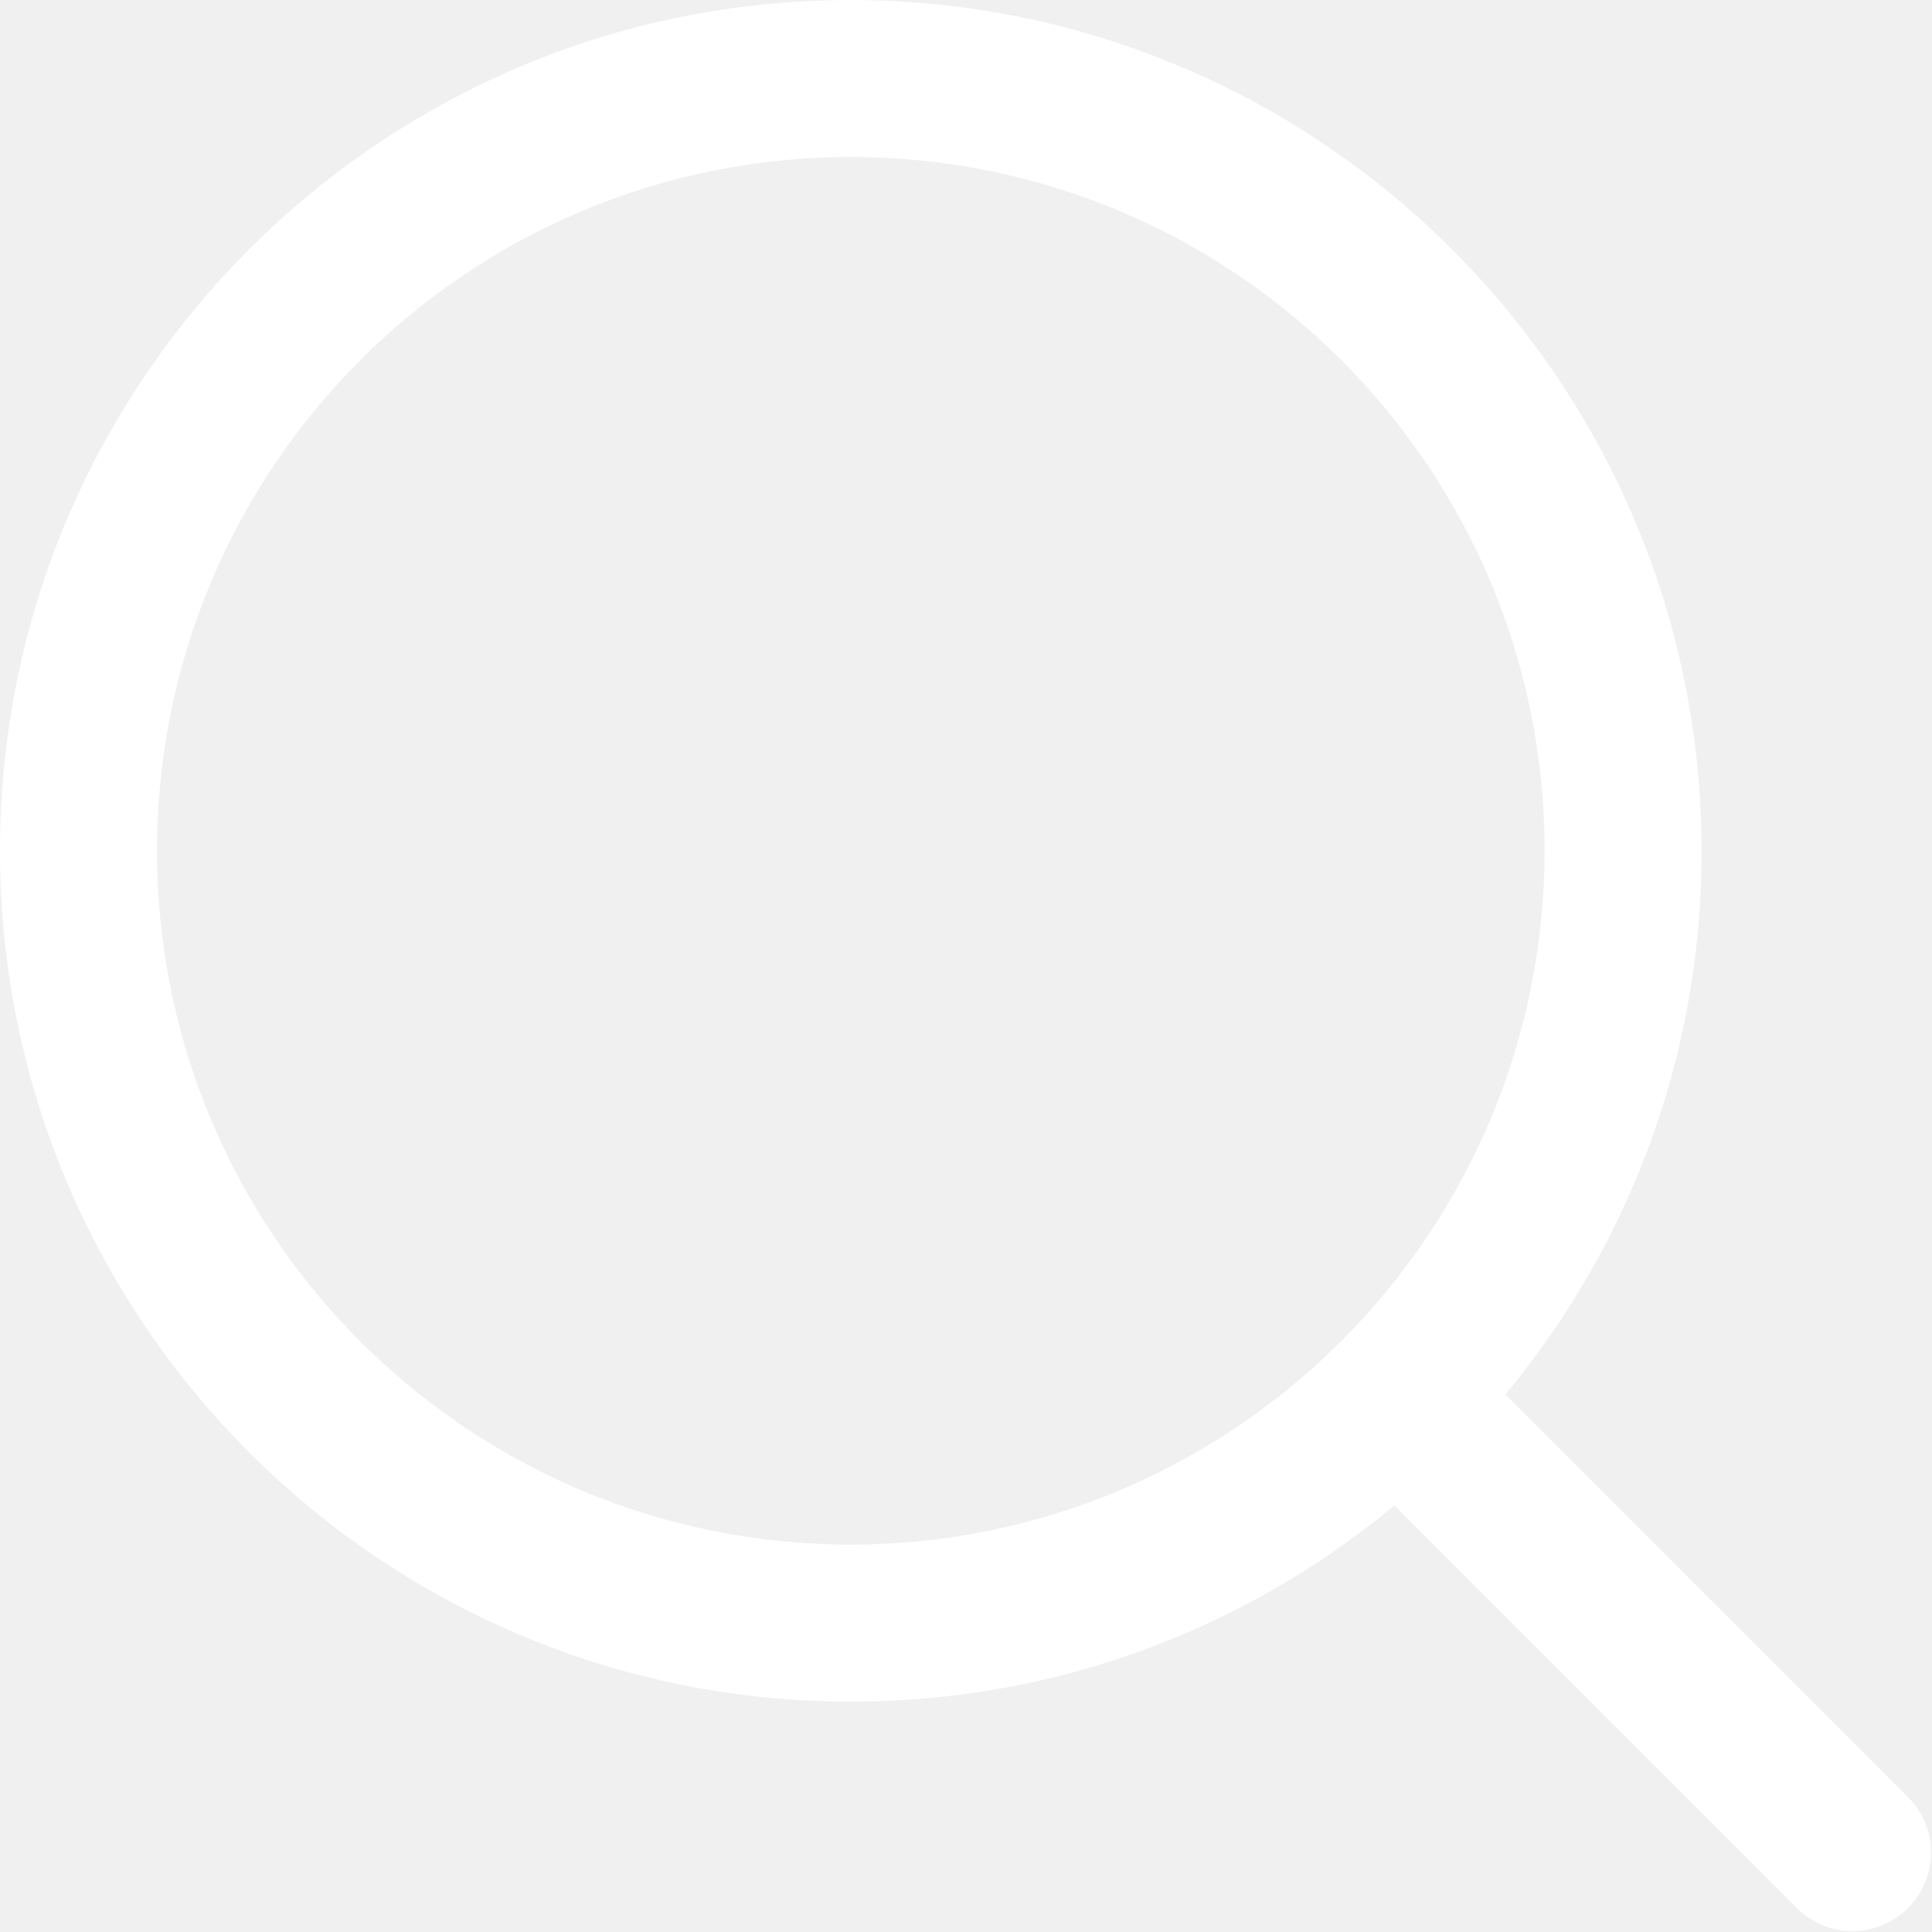
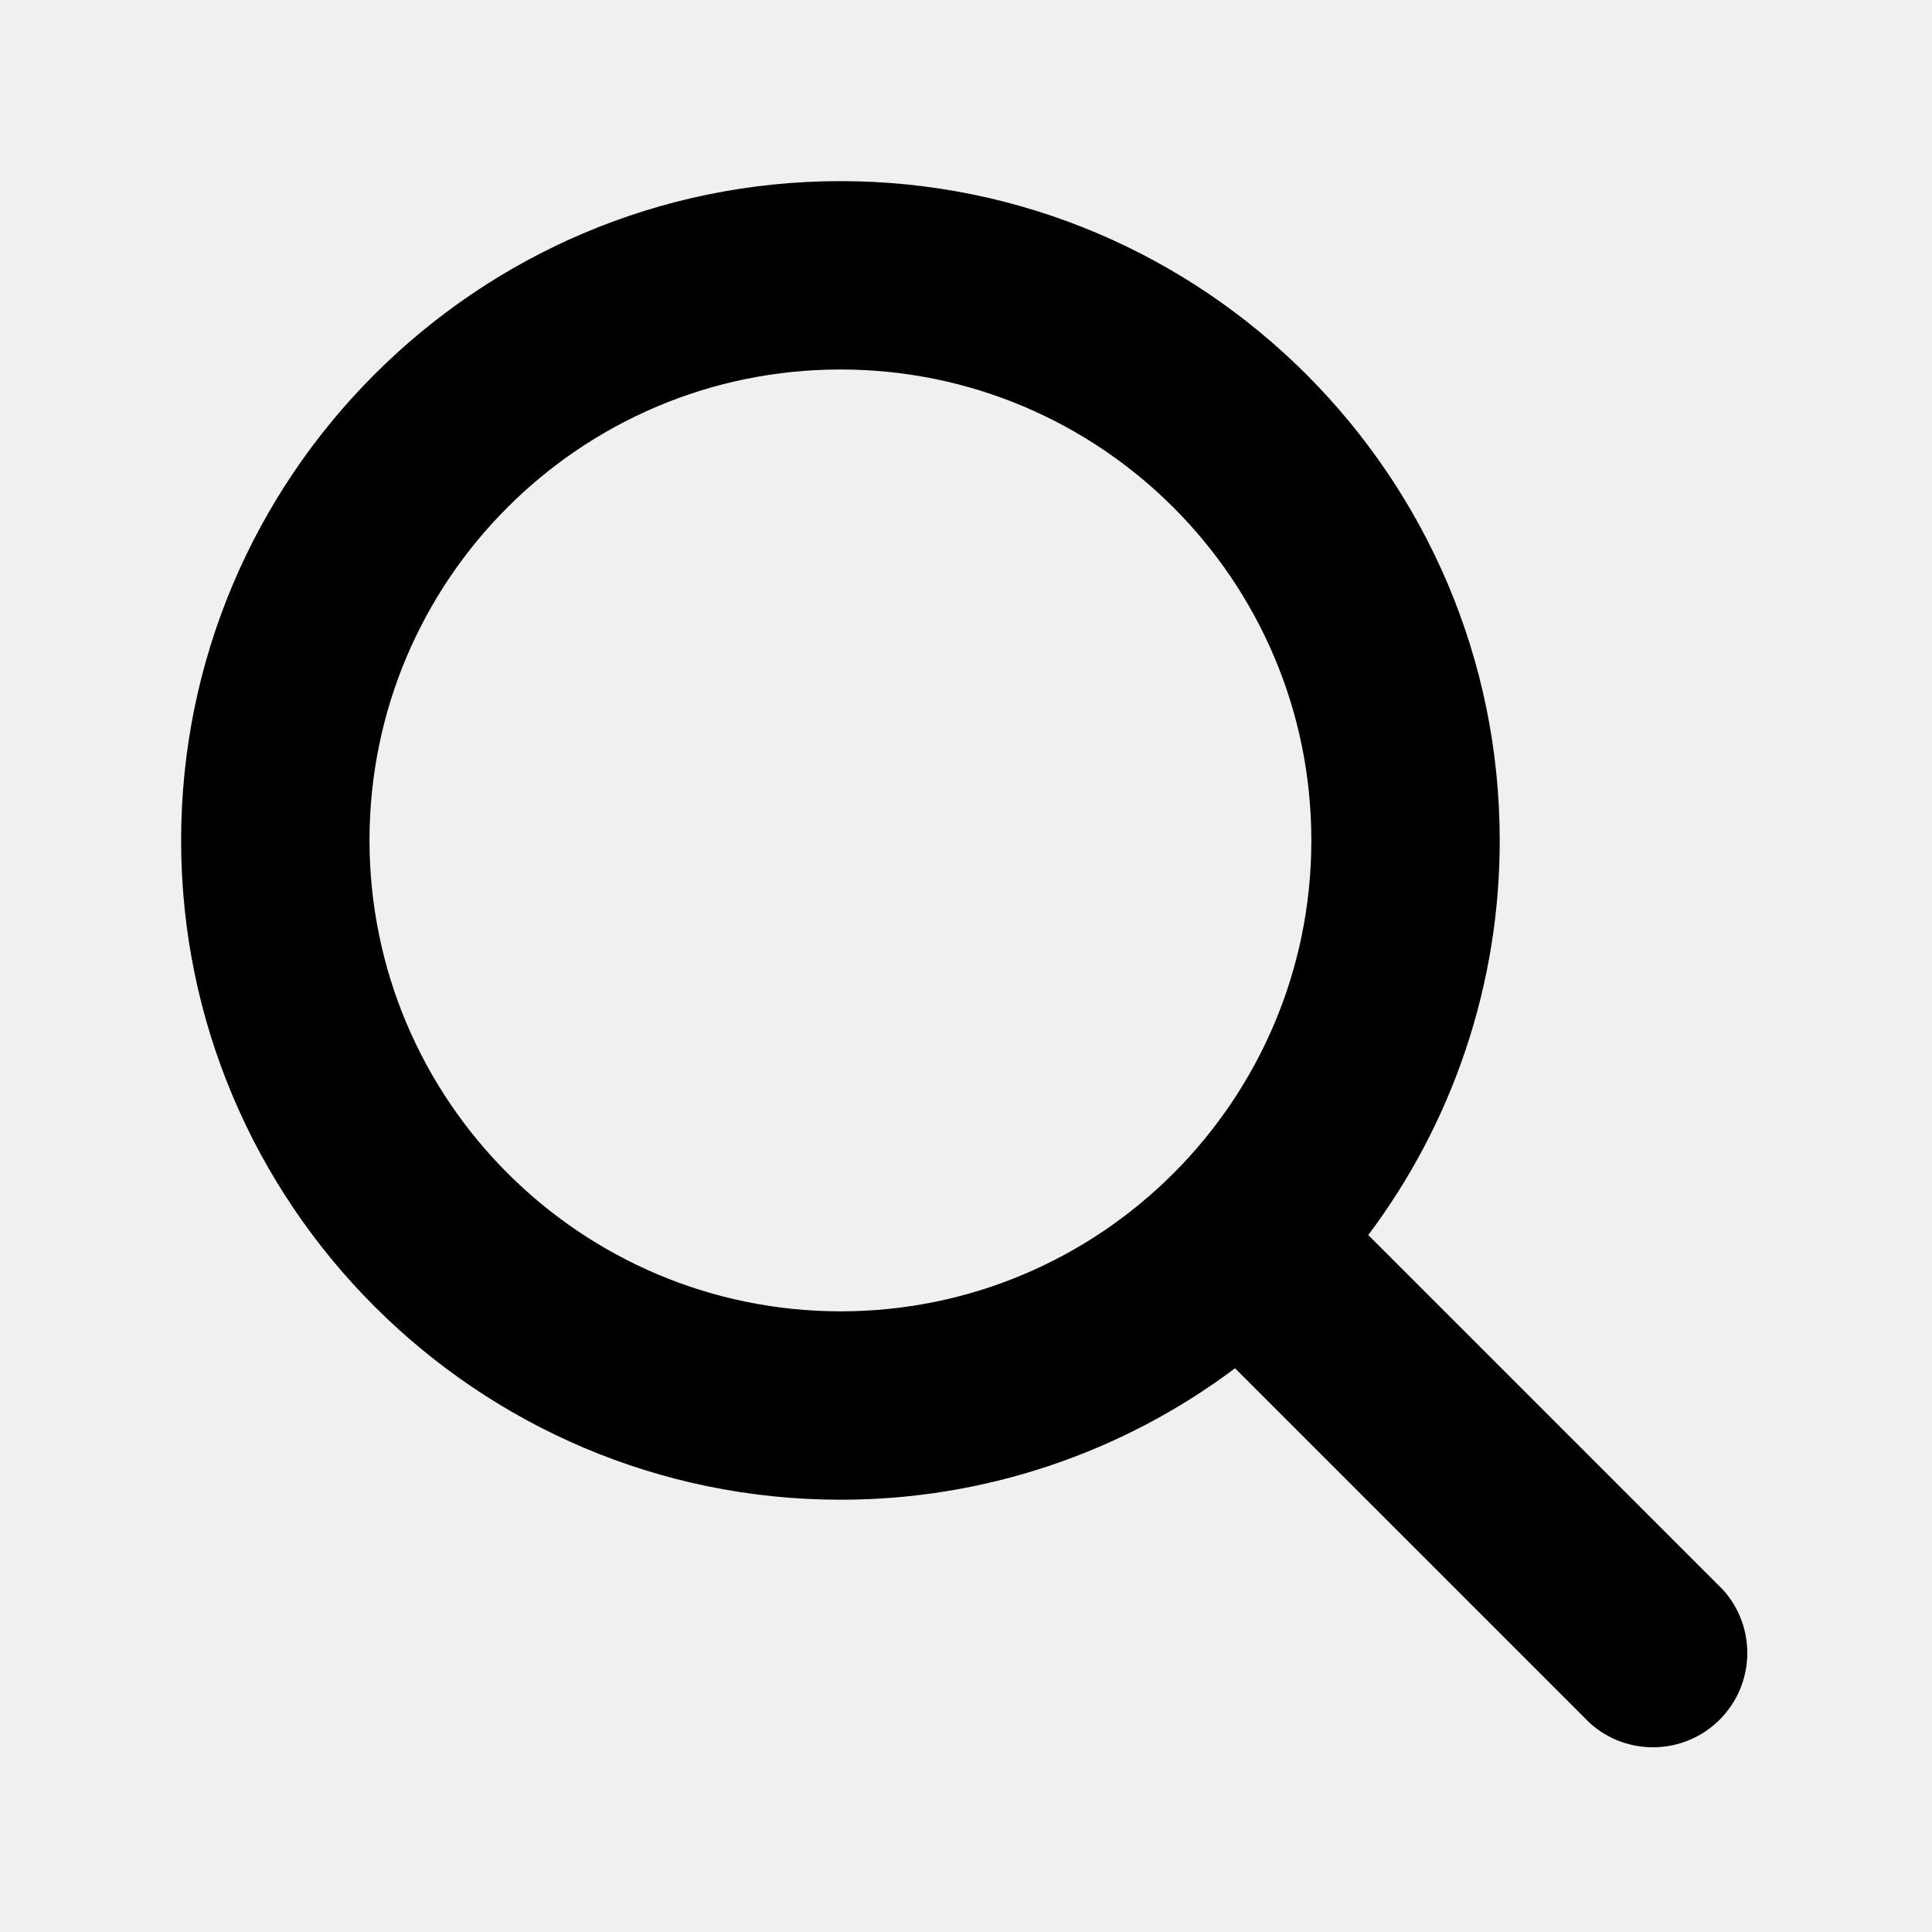
- <svg xmlns="http://www.w3.org/2000/svg" width="20.732" height="20.732" viewBox="0 0 20.732 20.732">
-   <g id="그룹_1463" data-name="그룹 1463" transform="translate(-8962.268 -7114)">
-     <g id="그룹_1461" data-name="그룹 1461" transform="translate(8962.268 7114)">
-       <path id="패스_1753" data-name="패스 1753" d="M9.13,0a9.13,9.13,0,1,0,9.13,9.13A9.141,9.141,0,0,0,9.13,0Zm0,16.575A7.445,7.445,0,1,1,16.575,9.13,7.453,7.453,0,0,1,9.13,16.575Z" fill="#fff" />
-     </g>
-     <g id="그룹_1462" data-name="그룹 1462" transform="translate(8976.482 7128.215)">
-       <path id="패스_1754" data-name="패스 1754" d="M357.316,356.125l-4.832-4.832a.843.843,0,1,0-1.192,1.192l4.832,4.832a.843.843,0,0,0,1.192-1.192Z" transform="translate(-351.046 -351.046)" fill="#fff" />
-     </g>
-   </g>
+ <svg xmlns="http://www.w3.org/2000/svg" width="512" height="512" viewBox="0 0 512 512">
+   <path d="M456.69,421.39,362.6,327.3a173.81,173.81,0,0,0,34.84-104.58C397.44,126.38,319.06,48,222.72,48S48,126.38,48,222.72s78.38,174.72,174.72,174.72A173.81,173.81,0,0,0,327.3,362.6l94.09,94.09a25,25,0,0,0,35.3-35.3ZM97.92,222.72a124.8,124.8,0,1,1,124.8,124.8A124.95,124.95,0,0,1,97.92,222.72Z" />
</svg>
